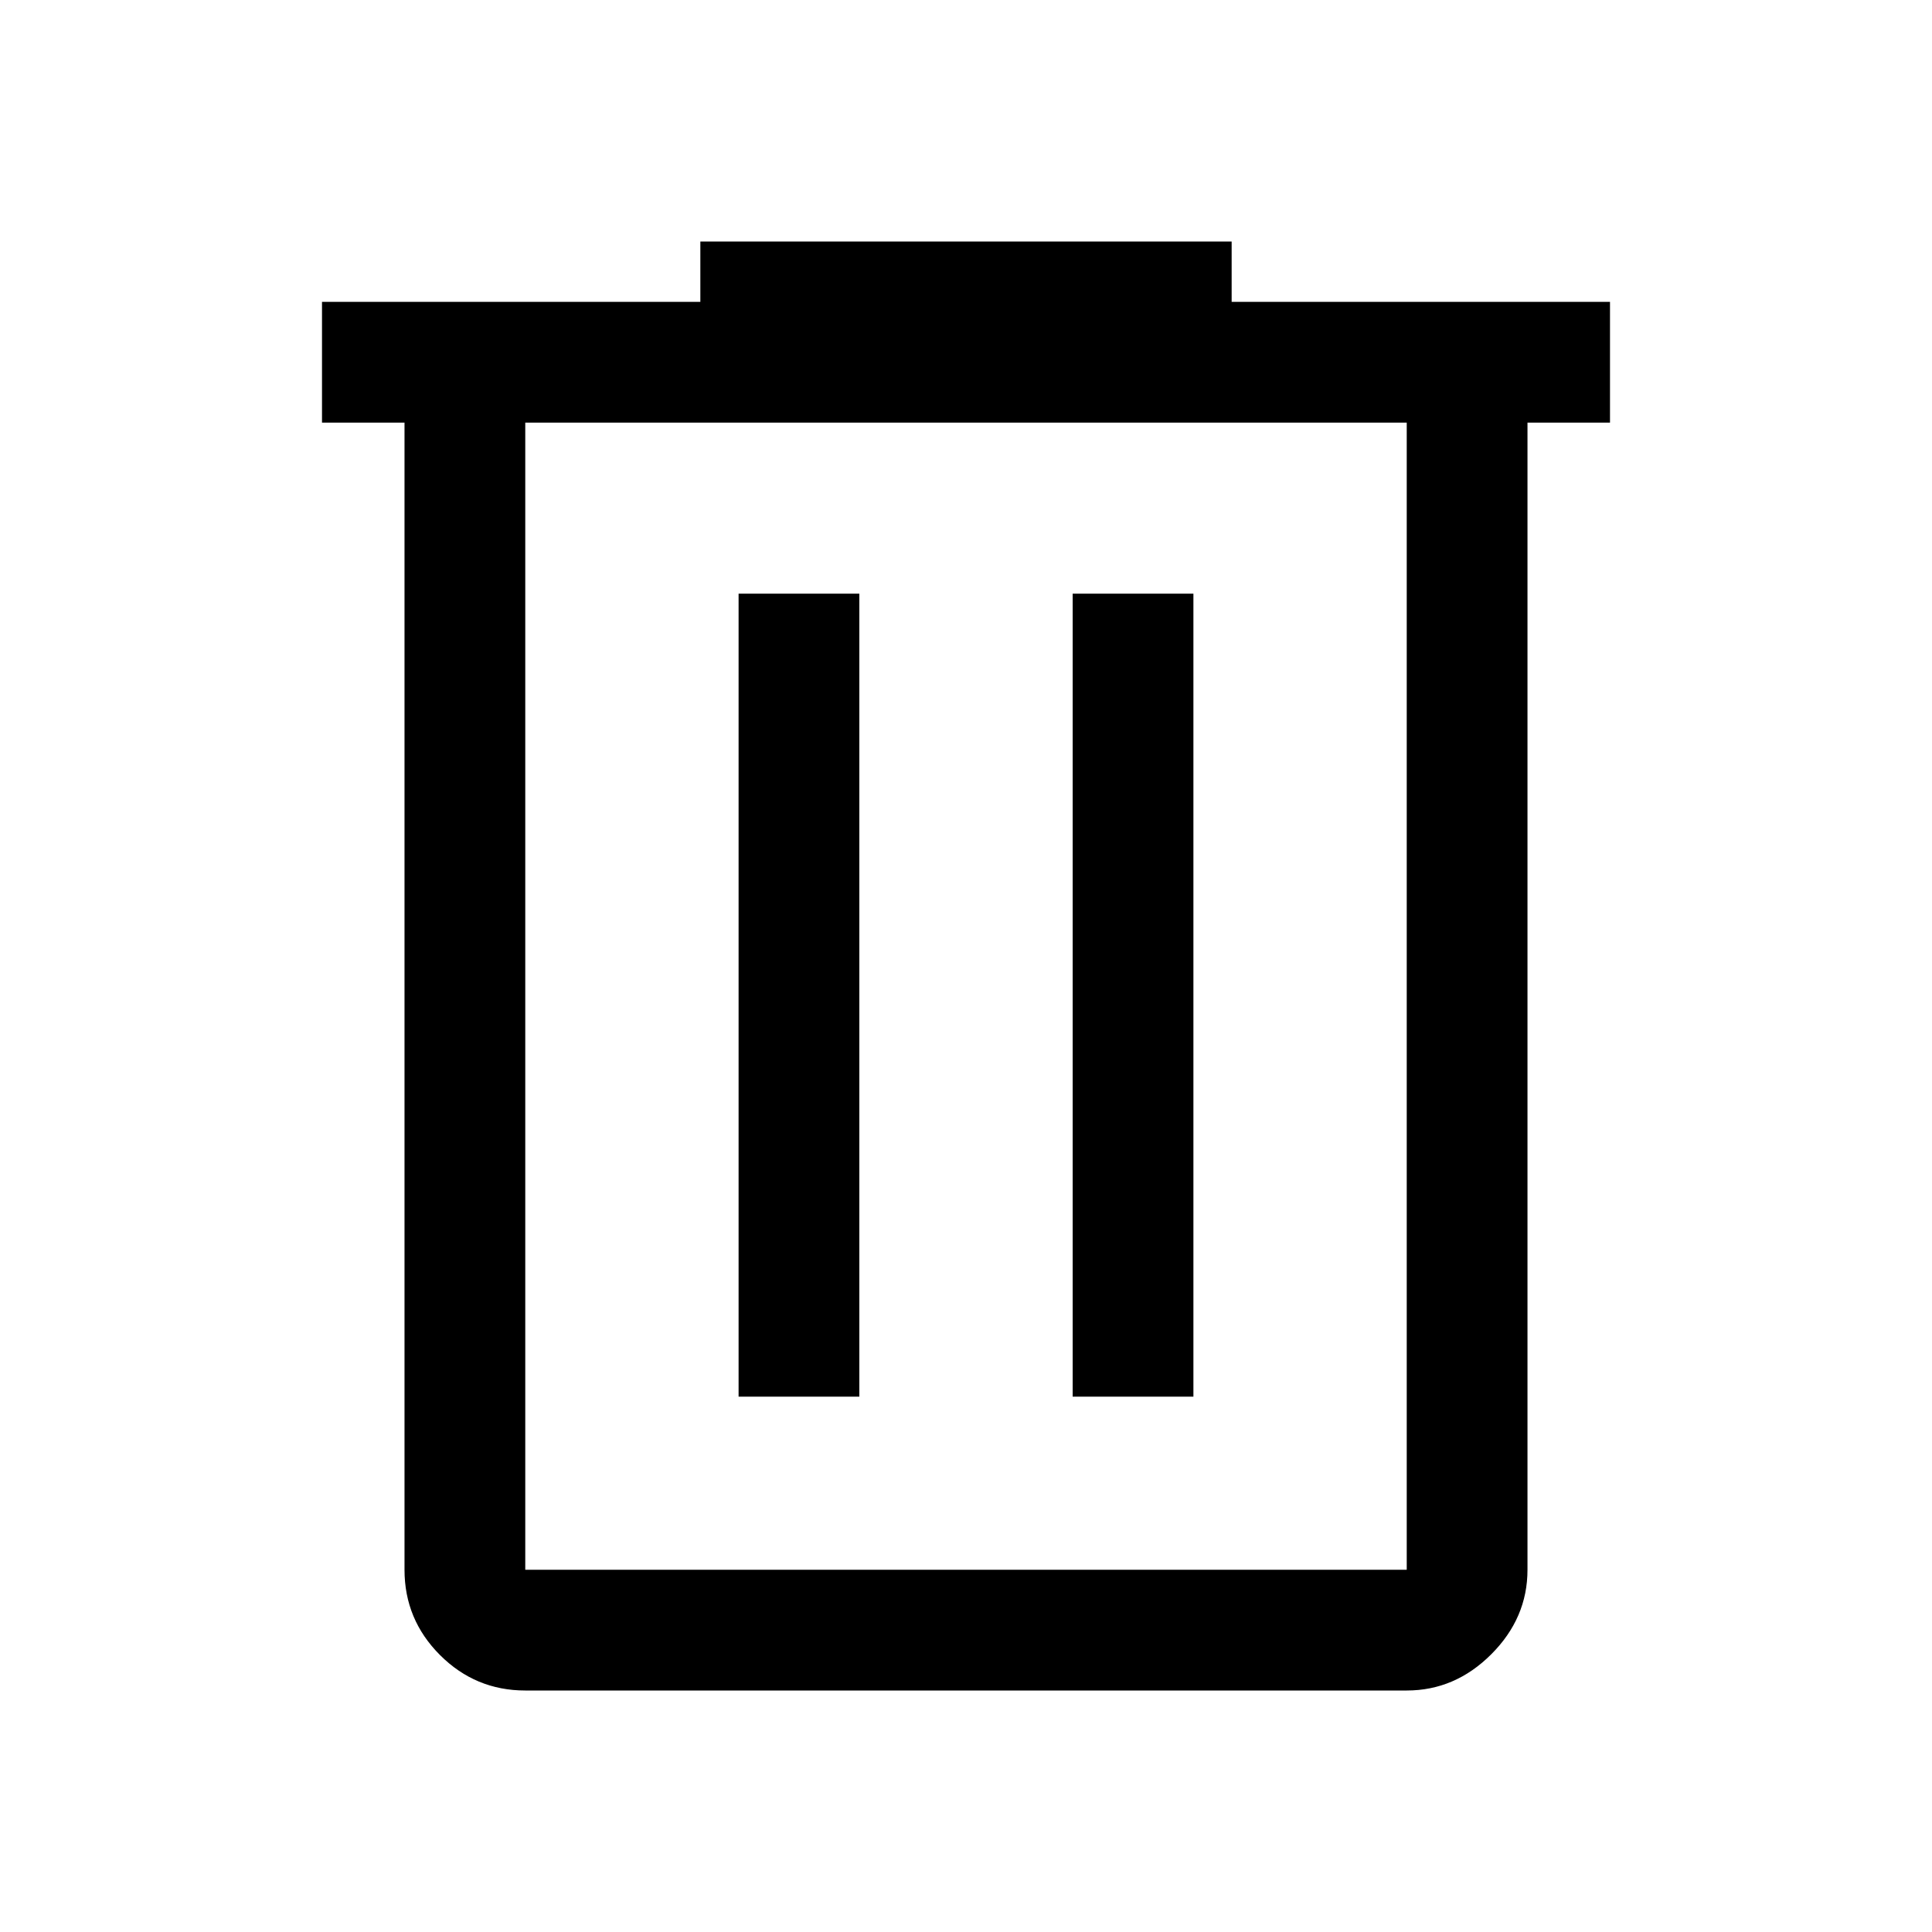
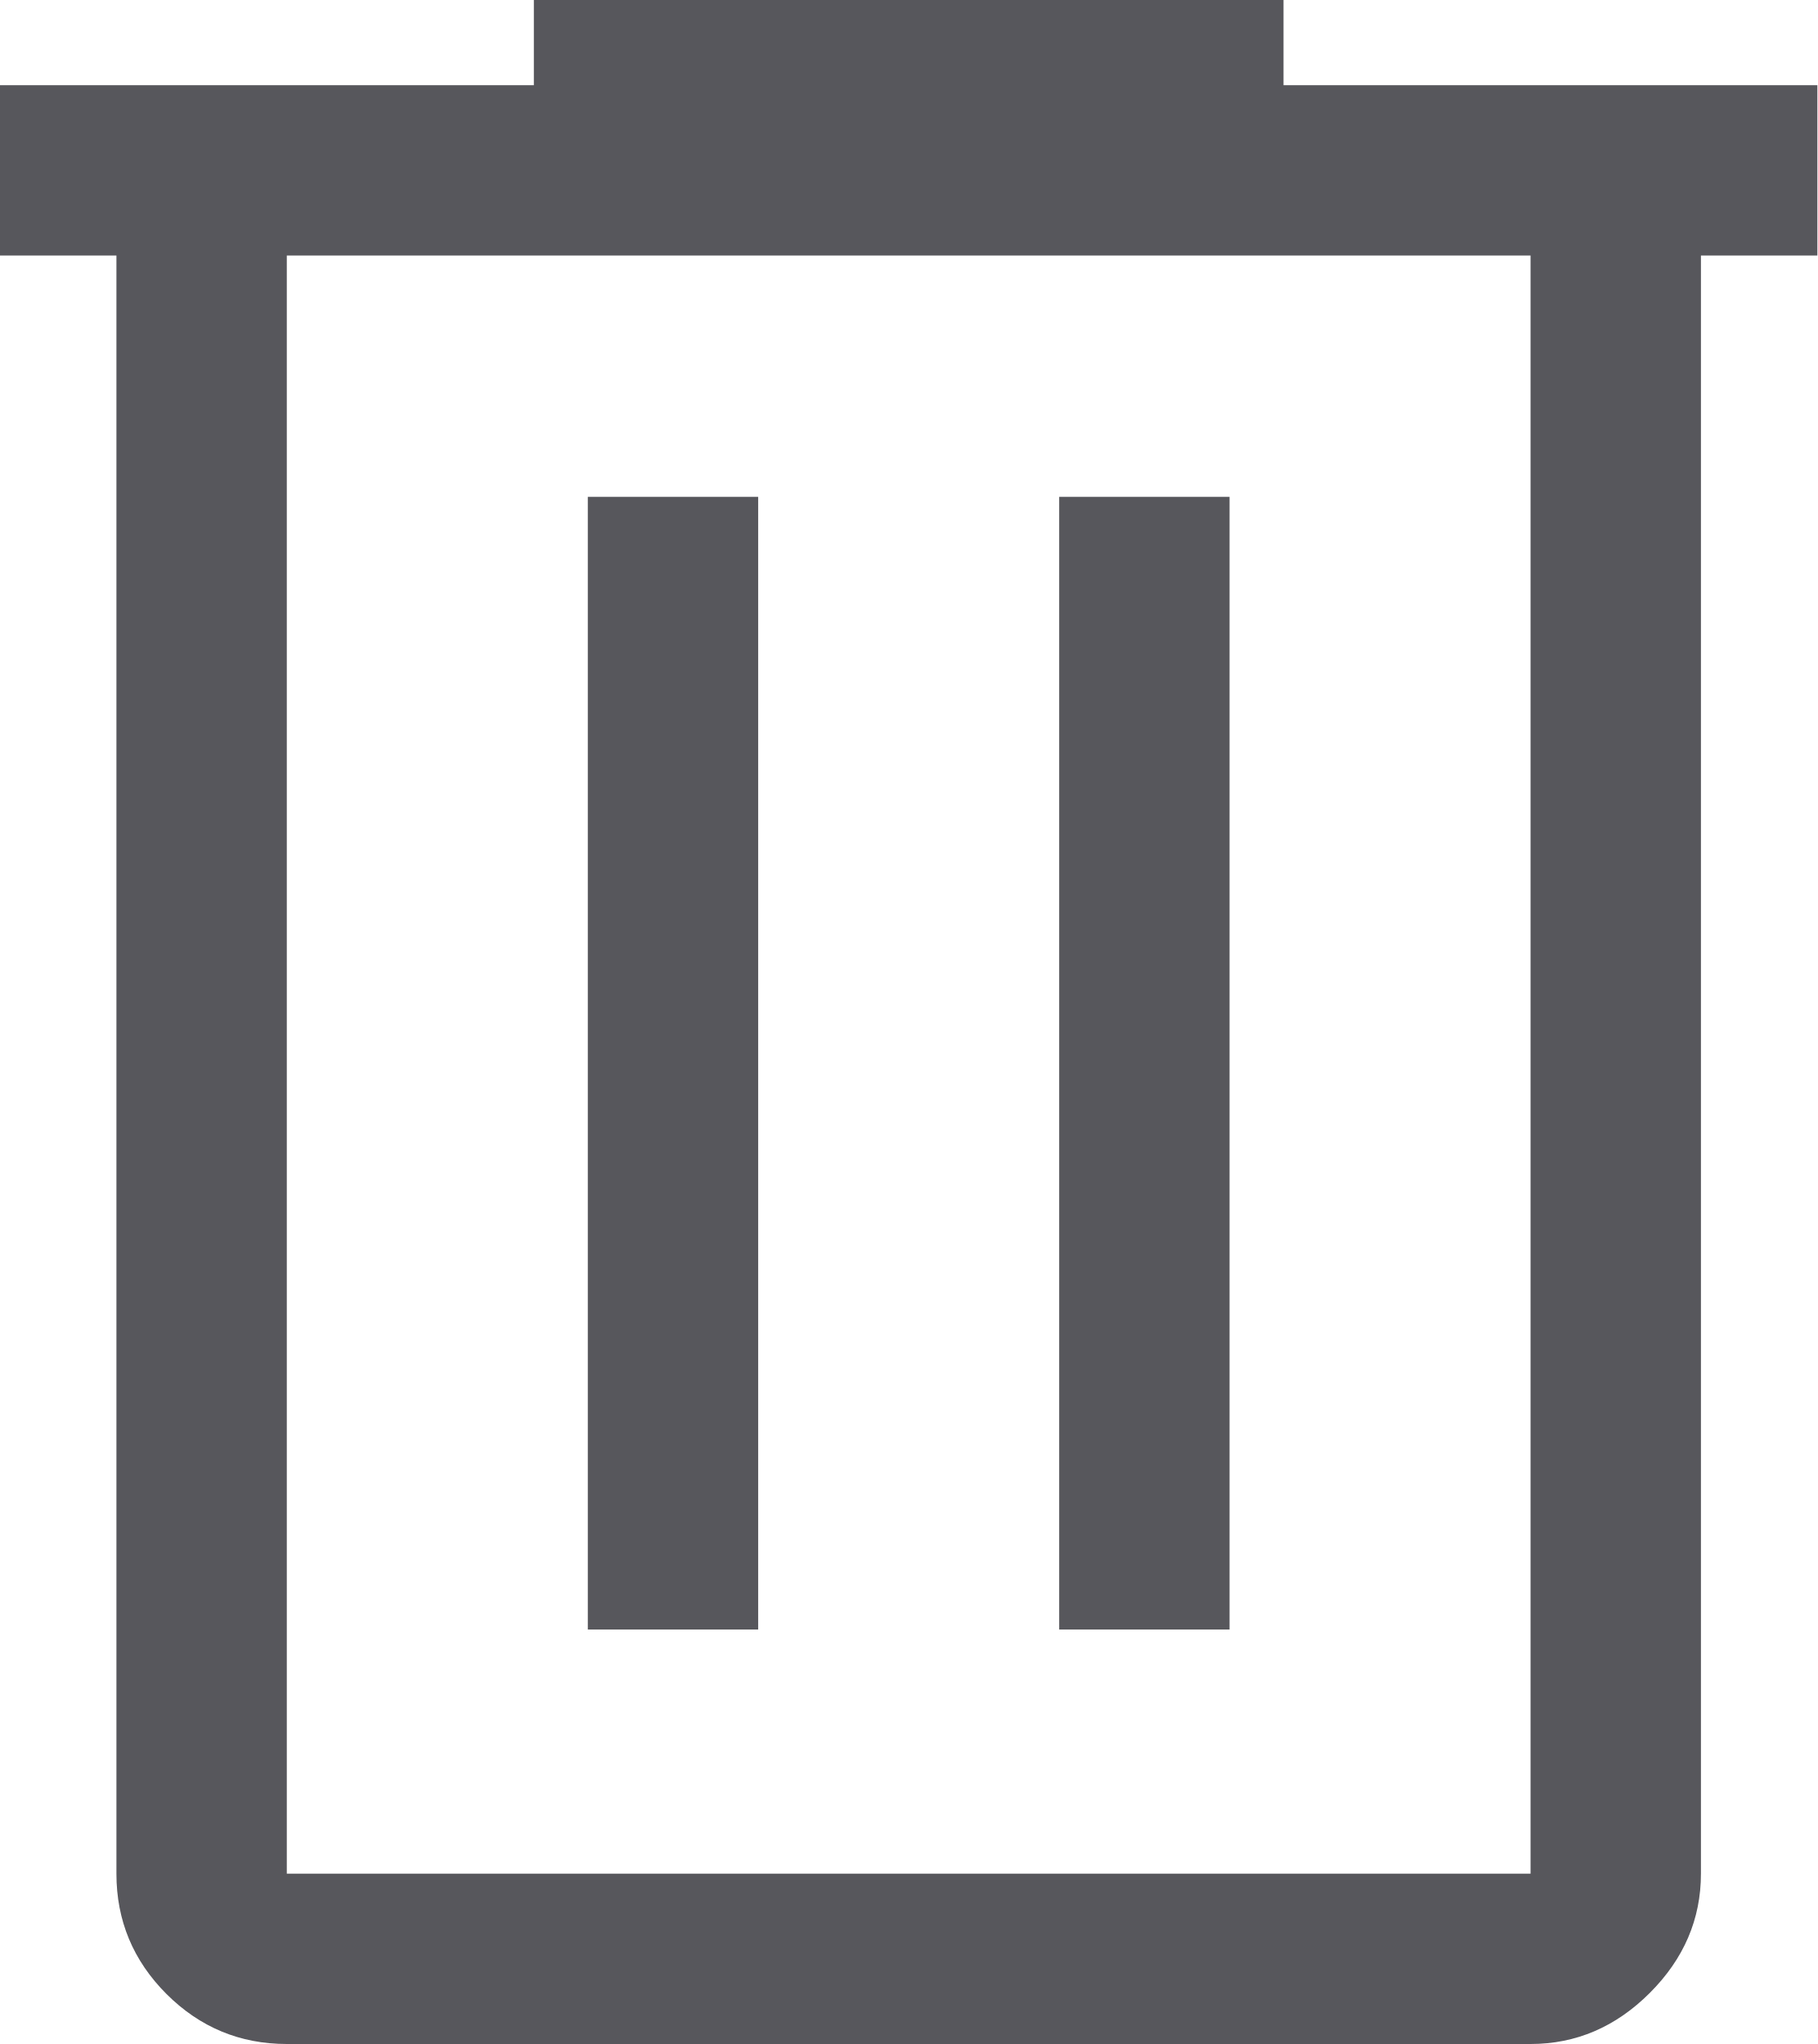
- <svg xmlns="http://www.w3.org/2000/svg" height="48" viewBox="0 96 960 960" width="48">
-   <path d="M261 936q-24.75 0-42.375-17.625T201 876V306h-41v-60h188v-30h264v30h188v60h-41v570q0 24-18 42t-42 18H261Zm438-630H261v570h438V306ZM367 790h60V391h-60v399Zm166 0h60V391h-60v399ZM261 306v570-570Z" />
+ <svg xmlns="http://www.w3.org/2000/svg" width="32" height="36" viewBox="0 0 32 36" fill="none">
+   <path d="M5.05 36C4.225 36 3.519 35.706 2.931 35.119C2.344 34.531 2.05 33.825 2.05 33V4.5H0V1.5H9.4V0H22.6V1.5H32V4.5H29.95V33C29.95 33.8 29.65 34.5 29.05 35.1C28.45 35.7 27.75 36 26.95 36H5.05ZM26.95 4.5H5.05V33H26.95V4.5ZM10.35 28.7H13.35V8.75H10.35V28.7ZM18.65 28.7H21.65V8.75H18.65V28.7Z" fill="#57575C" />
</svg>
